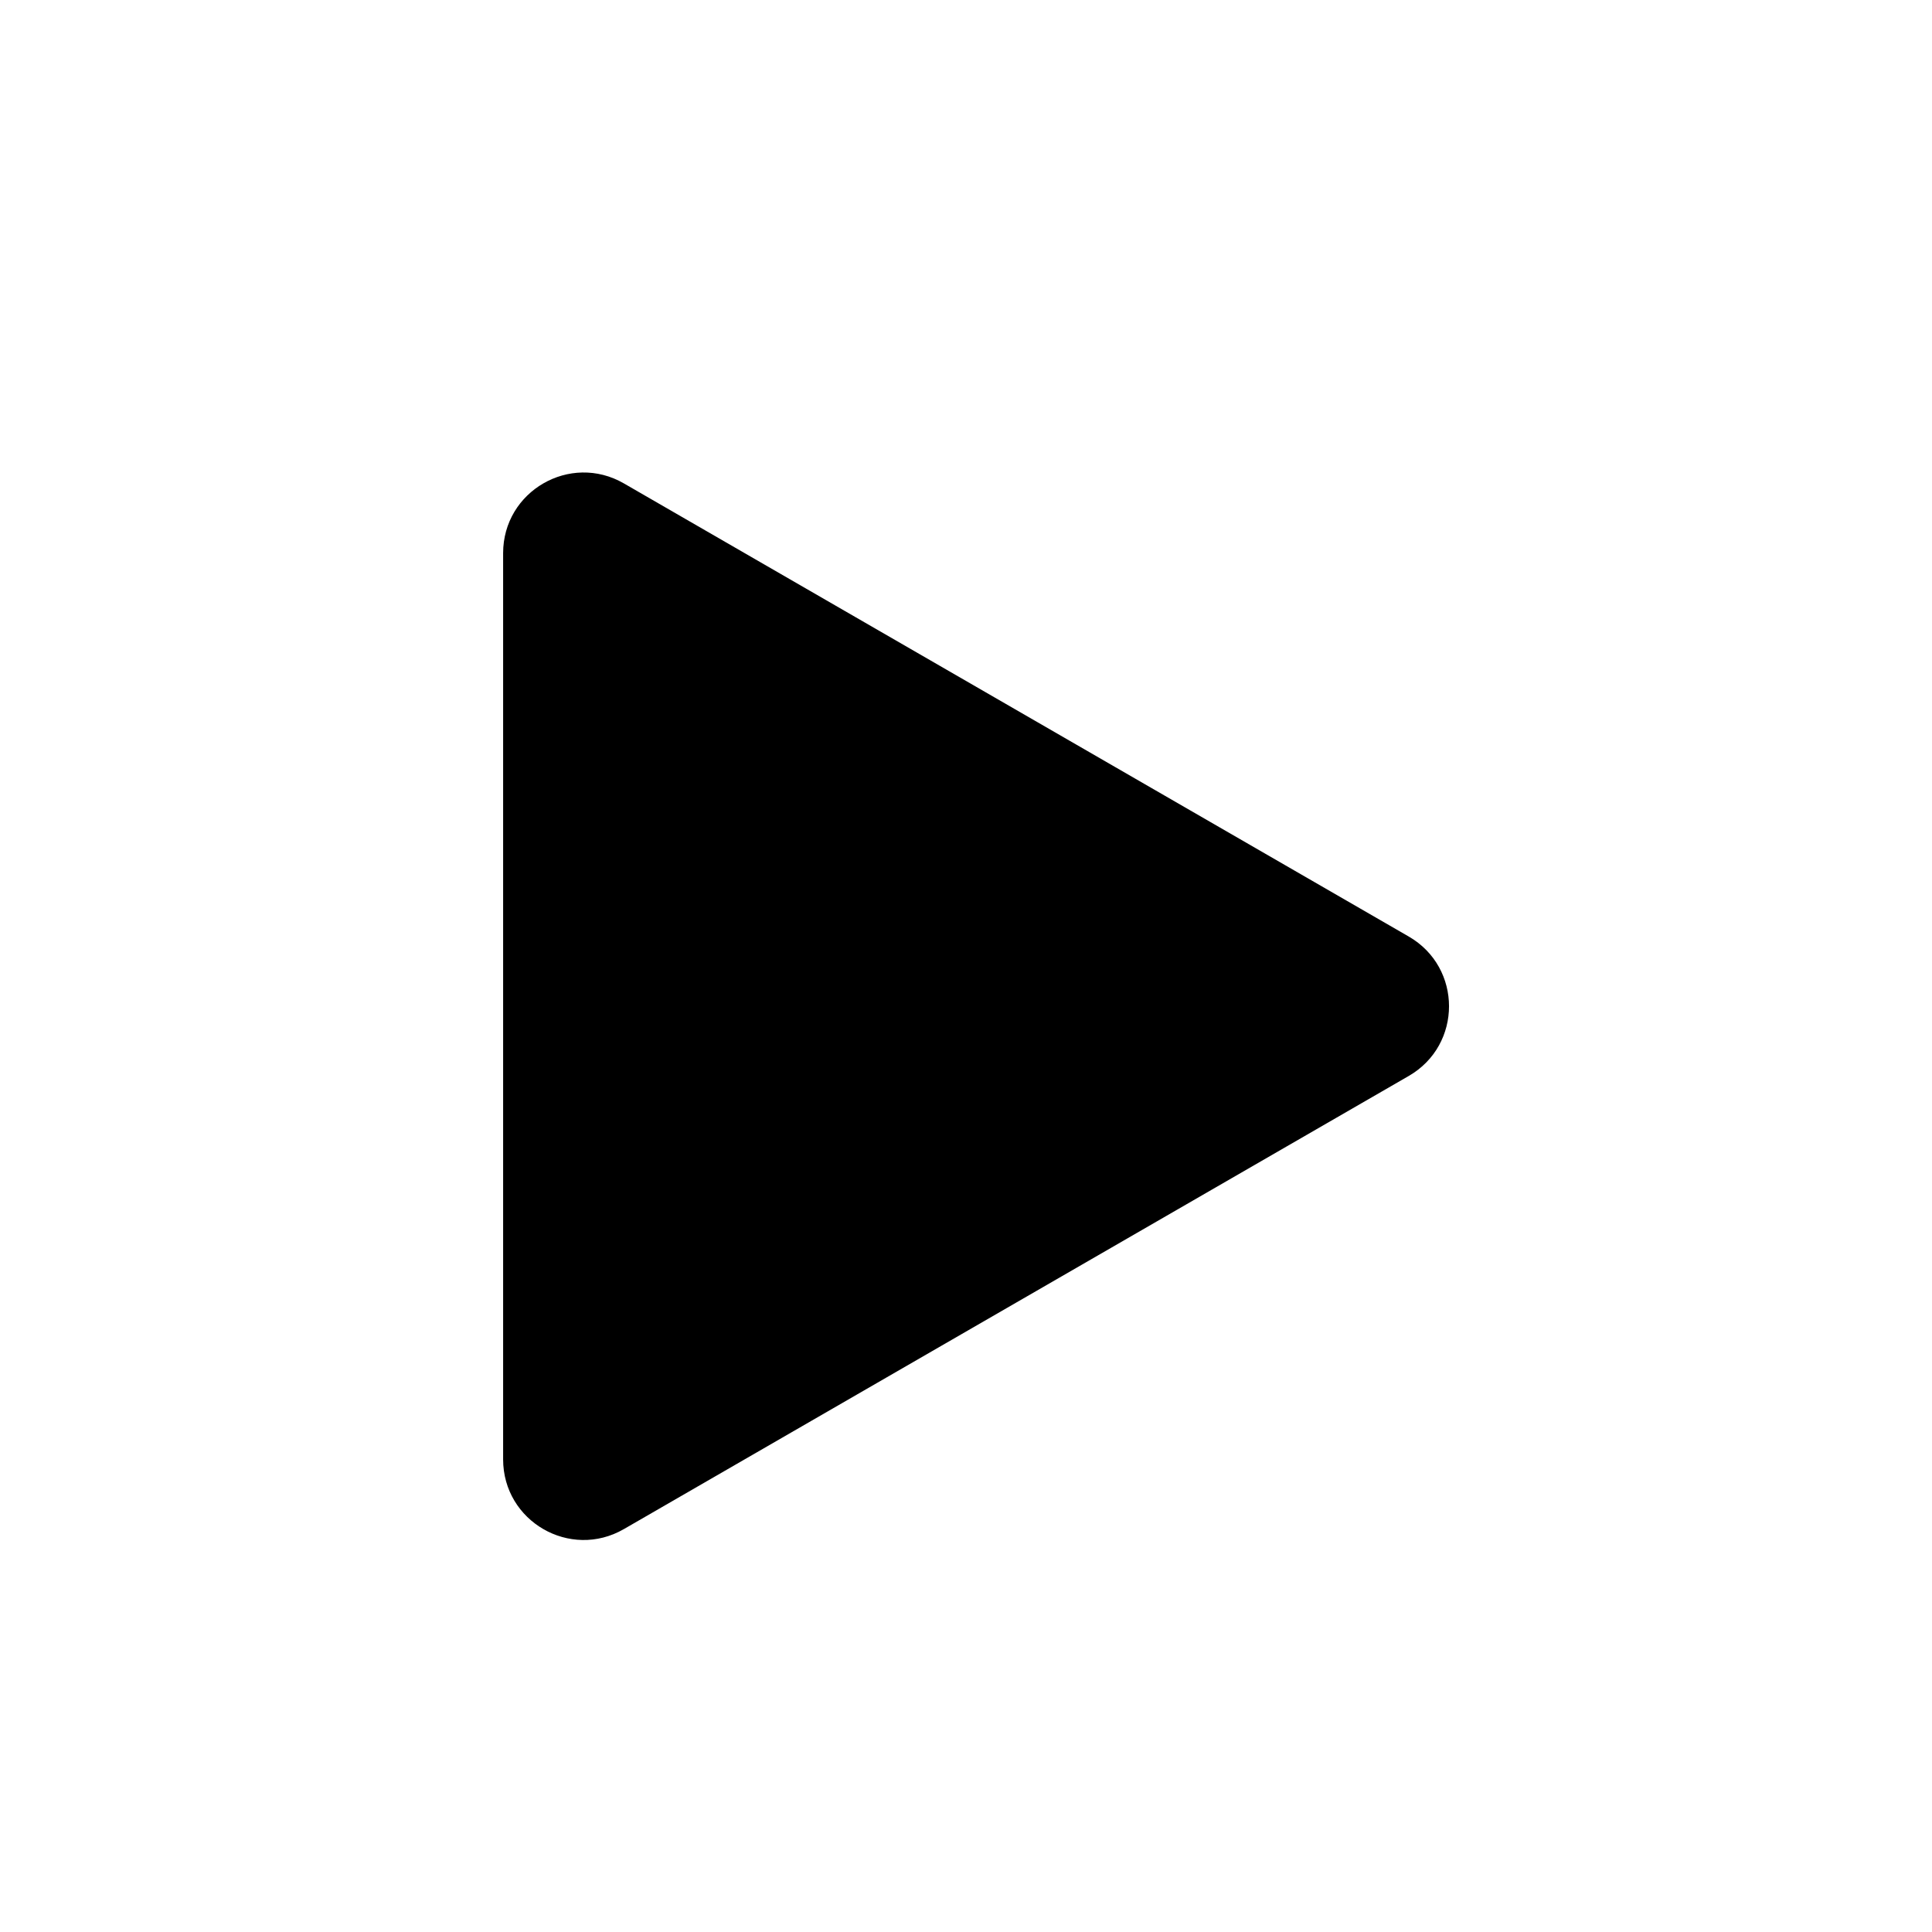
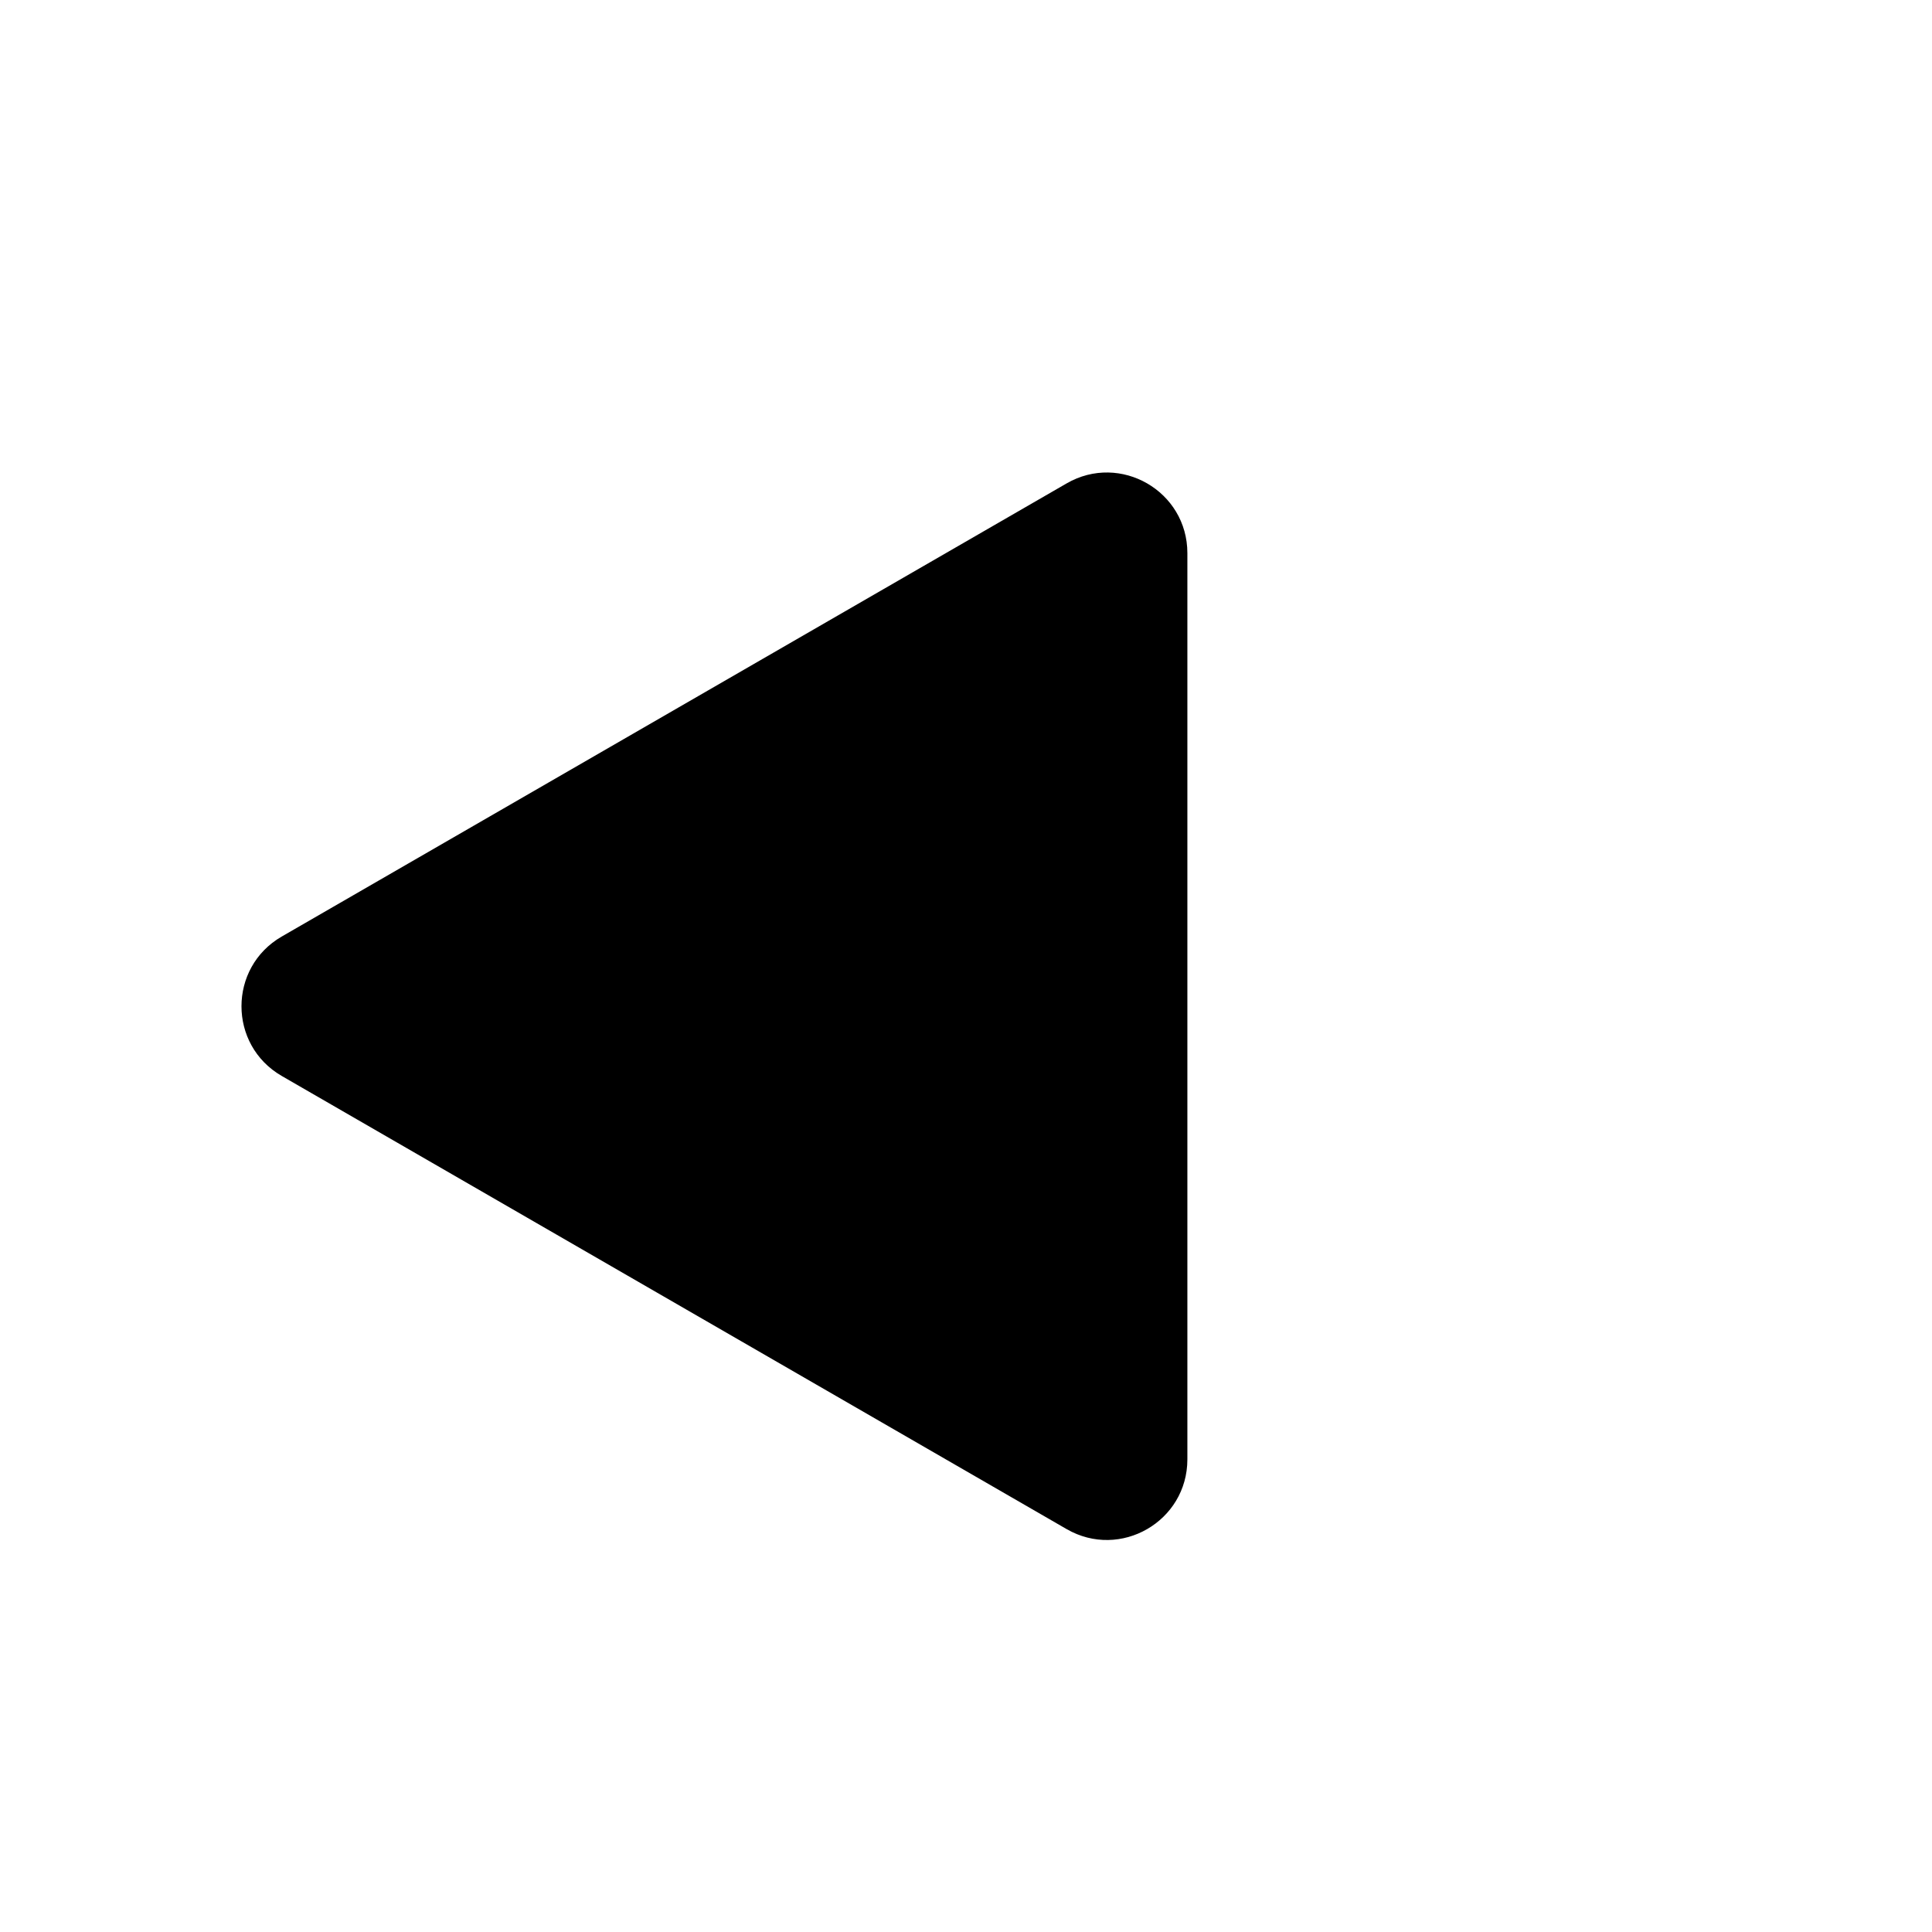
<svg width="24" height="24" viewBox="0 0 24 24">
-   <path d="M17.5 11.634C18.167 12.019 18.167 12.981 17.5 13.366L7.75 18.995C7.083 19.38 6.25 18.899 6.25 18.129V6.871C6.25 6.101 7.083 5.62 7.75 6.005L17.5 11.634Z" />
+   <path d="M3.5 13.366C2.833 12.981 2.833 12.019 3.5 11.634L13.25 6.005C13.917 5.62 14.75 6.101 14.75 6.871V18.129C14.75 18.899 13.917 19.38 13.25 18.995L3.5 13.366Z" />
</svg>
